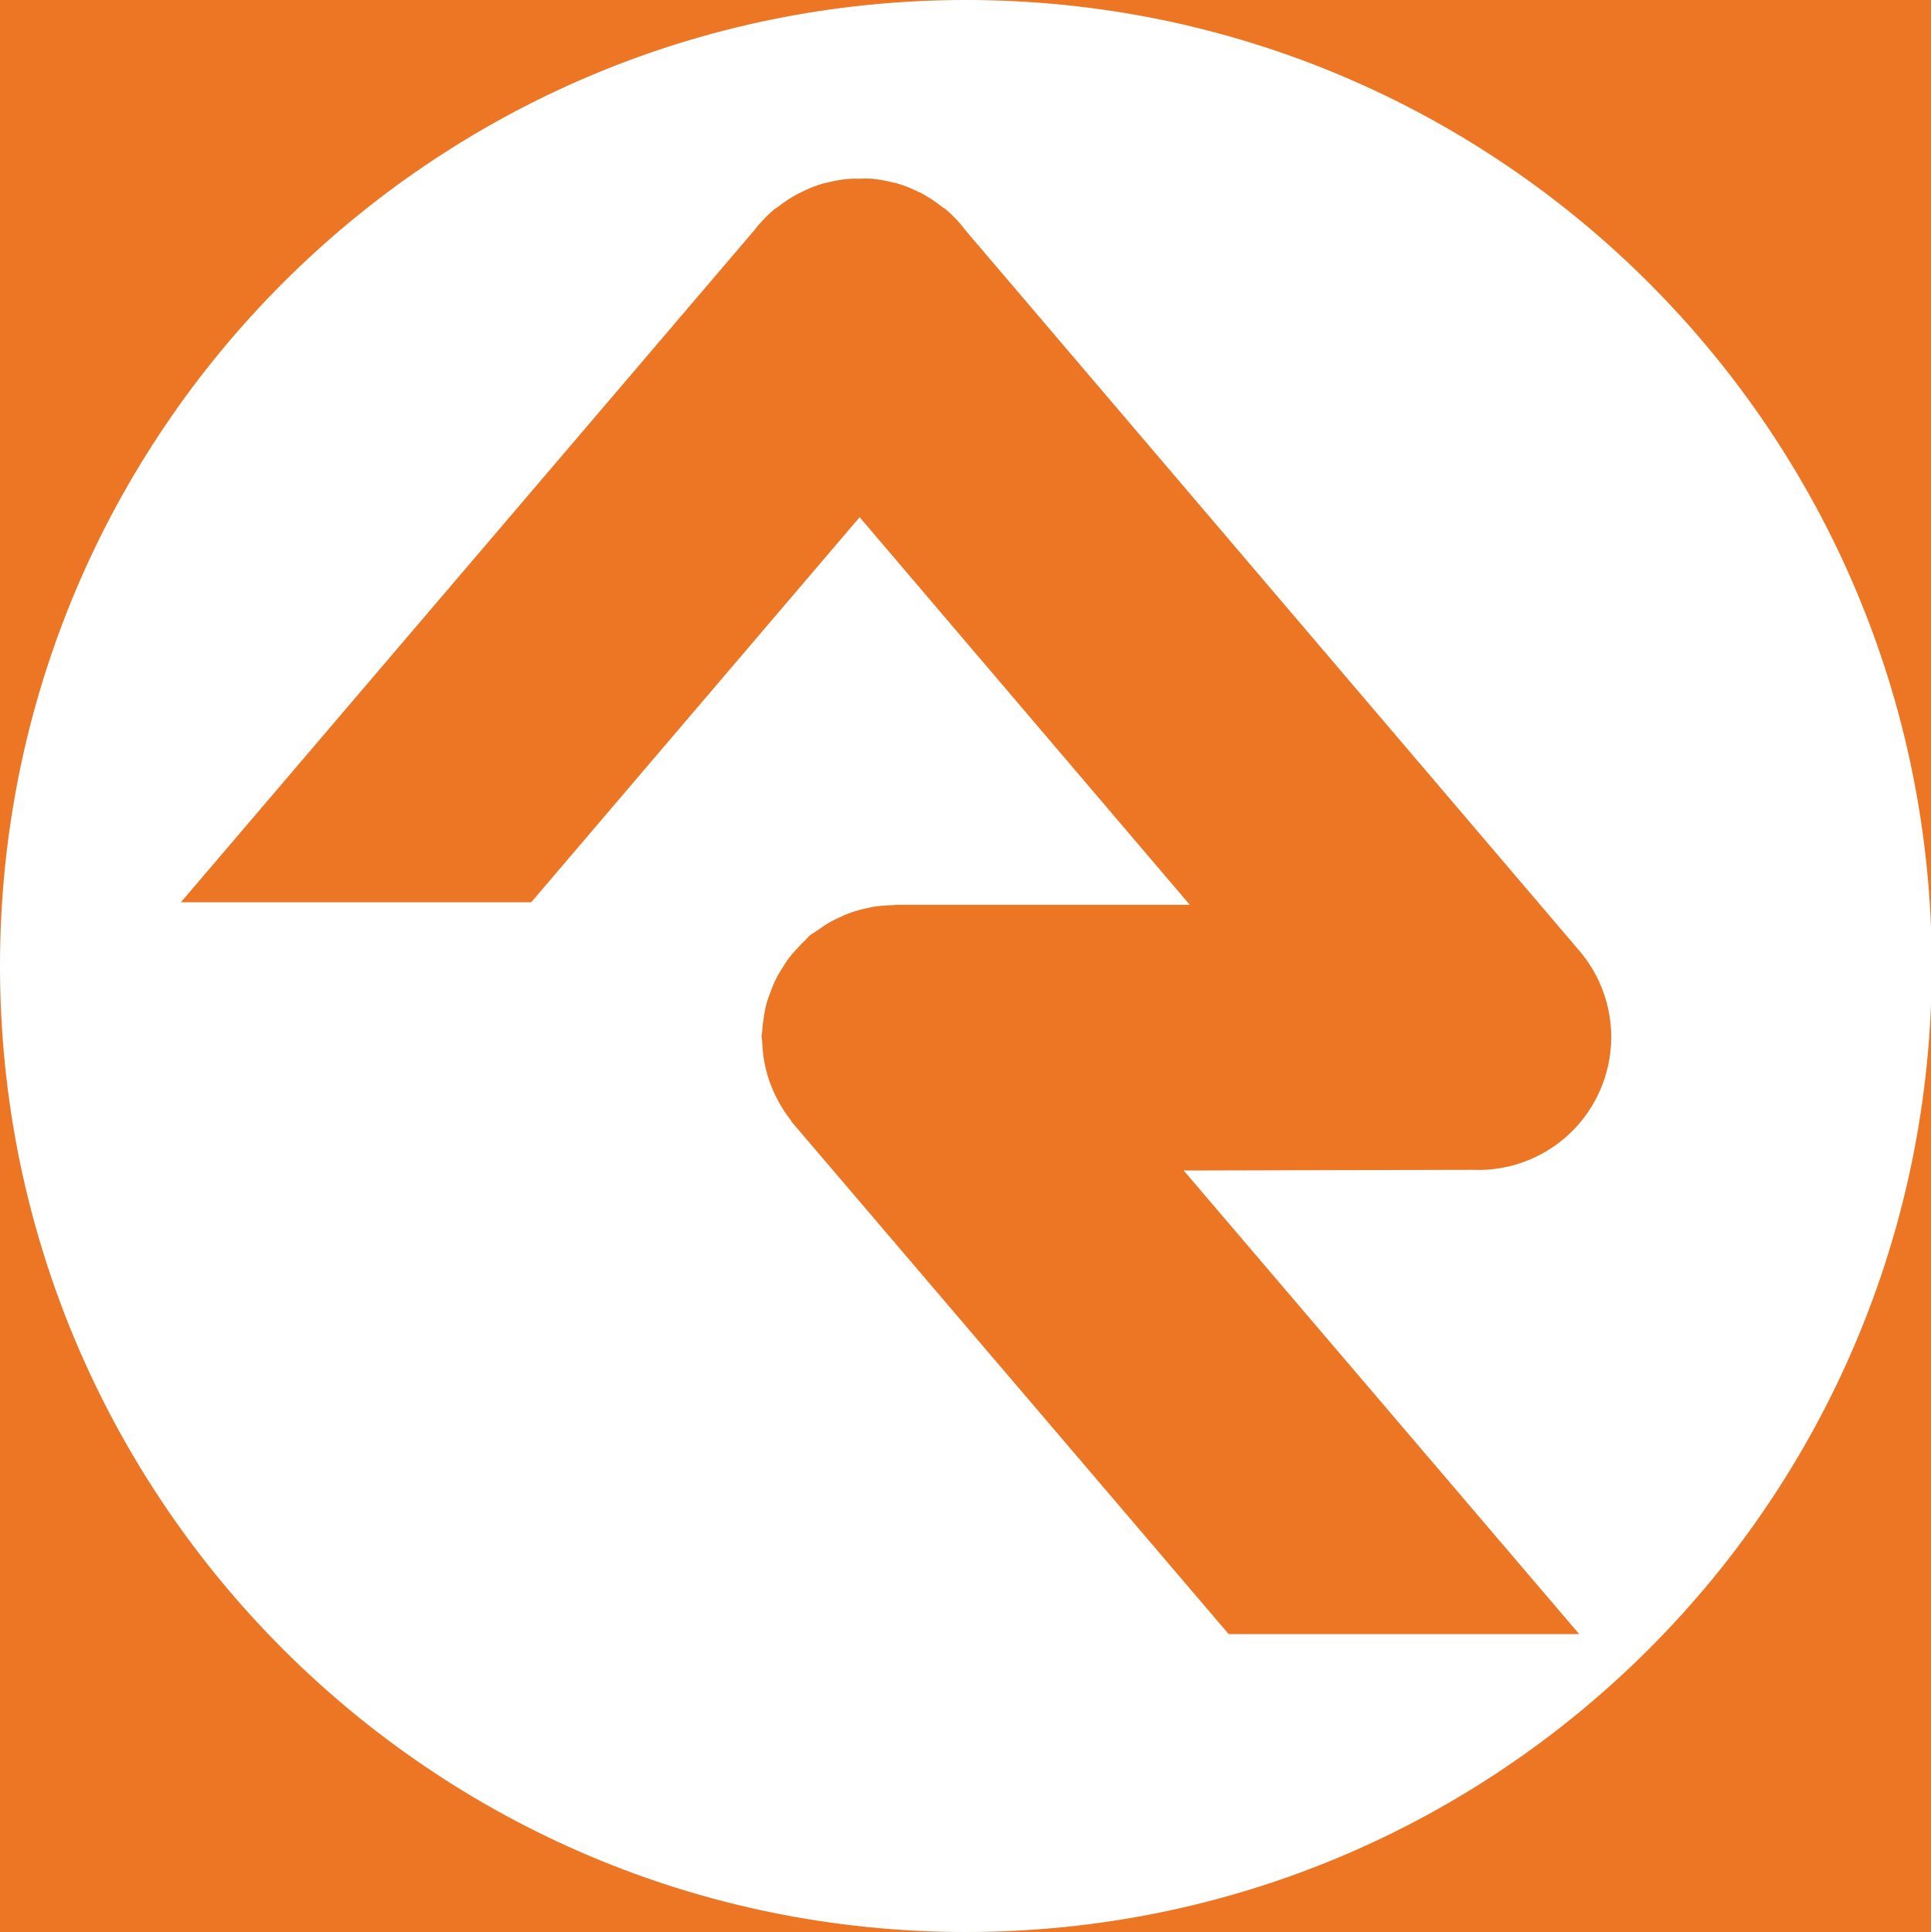
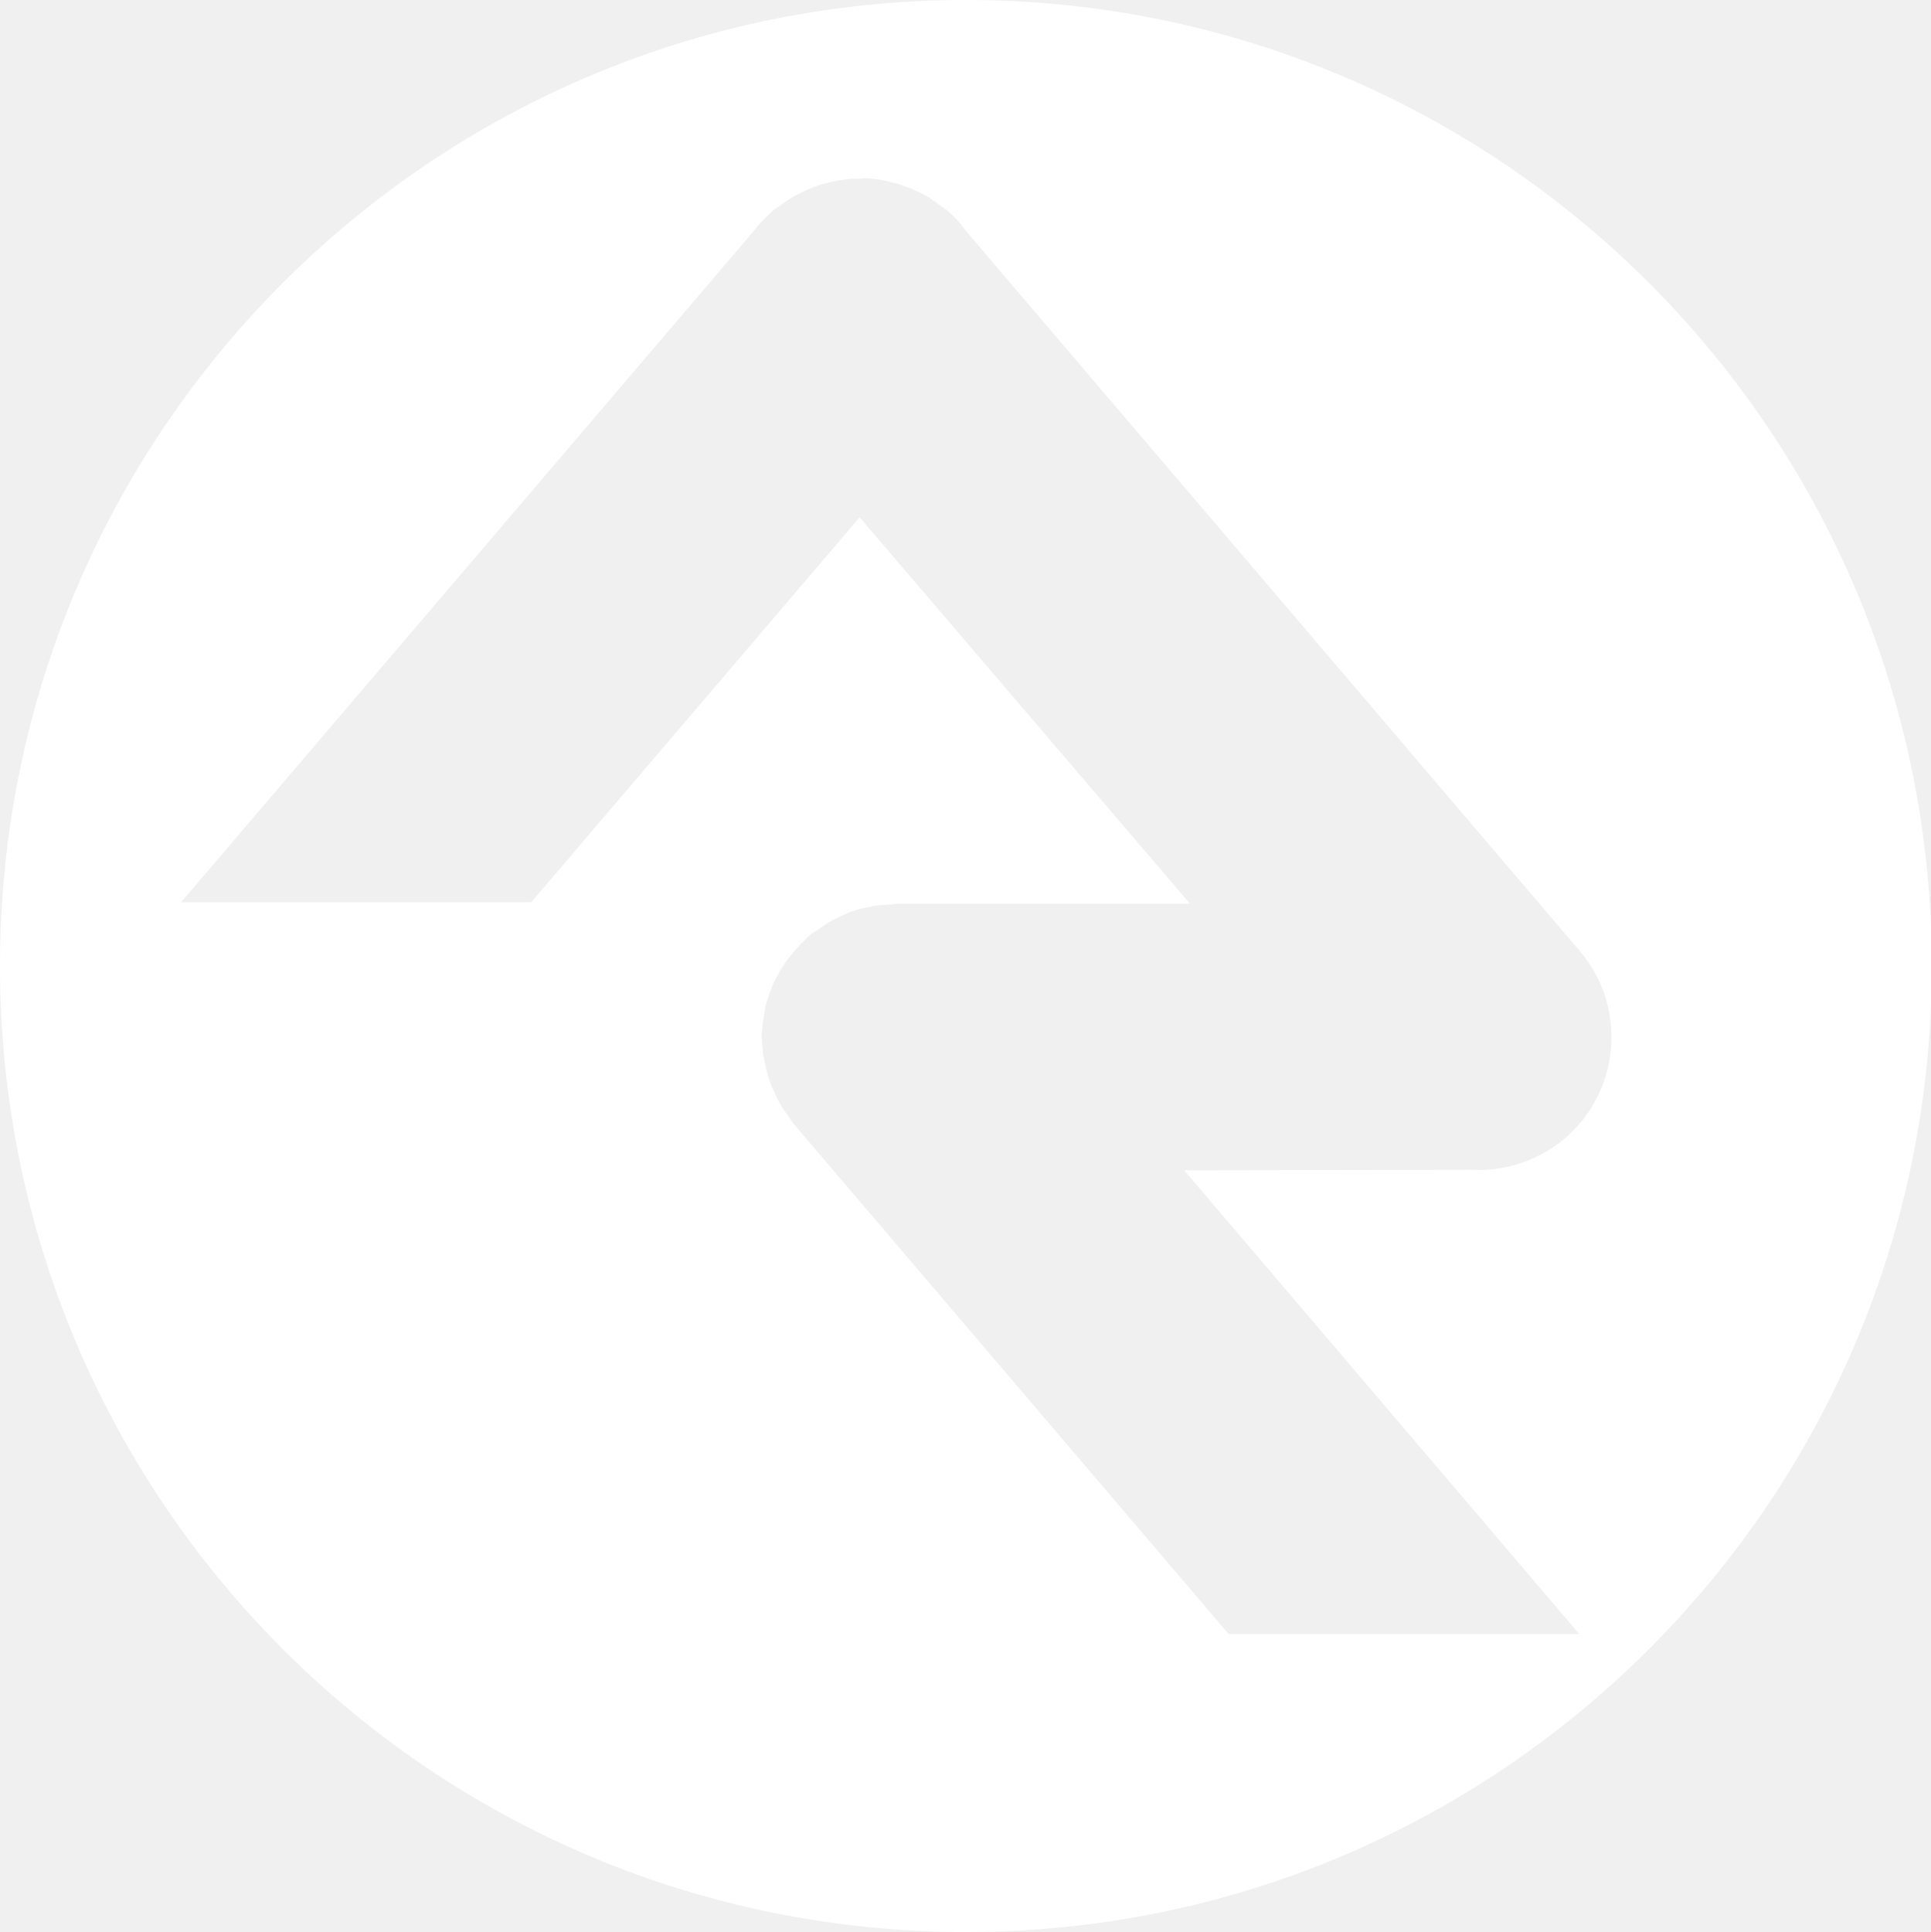
- <svg xmlns="http://www.w3.org/2000/svg" viewBox="0 0 399.84 400">
-   <defs>
-     <style>.cls-1{fill:#ed7625;stroke:#231f20;stroke-miterlimit:10}.cls-2{fill:#fff}</style>
-   </defs>
-   <g id="Layer_1" data-name="Layer 1">
-     <rect class="cls-1" x="-116.16" y="-187.12" width="658.59" height="797.22" />
-   </g>
-   <g id="Layer_2" data-name="Layer 2">
-     <path class="cls-2" d="M200,0C89.54,0,0,89.54,0,200S89.54,400,200,400s200-89.54,200-200S310.46,0,200,0ZM327,338.33H254.42L164.09,232.46c-.24-.27-.35-.56-.58-.85a25.93,25.93,0,0,1-2-3c-.34-.58-.64-1.15-.94-1.76a28.66,28.66,0,0,1-1.24-2.95c-.26-.78-.48-1.52-.68-2.29-.22-.92-.43-1.84-.56-2.79s-.2-1.86-.25-2.79c0-.52-.14-1-.14-1.47s.09-.68.12-1.05a26.87,26.87,0,0,1,.35-3,21.83,21.83,0,0,1,.42-2.26,25.47,25.47,0,0,1,1-3c.24-.65.49-1.3.78-1.93a26,26,0,0,1,1.67-3c.32-.51.64-1,1-1.54a26.52,26.52,0,0,1,2.27-2.67c.42-.46.85-.91,1.29-1.32s.68-.76,1.06-1.1c.54-.44,1.15-.74,1.73-1.15s1-.69,1.43-1a22.32,22.32,0,0,1,3.37-1.76,10.51,10.51,0,0,1,1.33-.59,25.55,25.55,0,0,1,3.89-1.15l1.22-.27a29.19,29.19,0,0,1,4.34-.36c.23,0,.44-.08.67-.08l60.72,0L178,107.08,110,186.8H37.46l118.62-139a29.35,29.35,0,0,1,4.21-4.44c.2-.15.42-.25.62-.41a.59.59,0,0,1,.19-.13A26.28,26.28,0,0,1,165.45,40l.28-.11A25.94,25.94,0,0,1,170.37,38l.87-.19a29.5,29.5,0,0,1,4.21-.76A21.05,21.05,0,0,1,178,37a21.22,21.22,0,0,1,2.59,0,28.77,28.77,0,0,1,4.21.76l.89.19a27.08,27.08,0,0,1,4.62,1.84c.1,0,.21.07.29.11A28.88,28.88,0,0,1,195,42.78a1.44,1.44,0,0,1,.2.13c.19.16.41.26.61.41A27.22,27.22,0,0,1,200,47.78L327.16,197a27.51,27.51,0,0,1-22.22,45.2l-59.84.14Z" />
+ <svg xmlns="http://www.w3.org/2000/svg" version="1.1" id="Layer_1" x="0px" y="0px" viewBox="0 0 399.8 400" style="enable-background:new 0 0 399.8 400;" xml:space="preserve">
+   <style type="text/css">
+ 	.st0{fill:#FFFFFF;}
+ </style>
+   <g id="Layer_2_1_">
+     <path class="st0" d="M200,0C89.5,0,0,89.5,0,200s89.5,200,200,200s200-89.5,200-200S310.5,0,200,0z M327,338.3h-72.6l-90.3-105.9   c-0.2-0.3-0.4-0.6-0.6-0.9c-0.7-1-1.4-2-2-3c-0.3-0.6-0.6-1.1-0.9-1.8c-0.5-1-0.9-1.9-1.2-2.9c-0.3-0.8-0.5-1.5-0.7-2.3   c-0.2-0.9-0.4-1.8-0.6-2.8s-0.2-1.9-0.3-2.8c0-0.5-0.1-1-0.1-1.5s0.1-0.7,0.1-1.1c0.1-1,0.2-2,0.4-3c0.1-0.8,0.2-1.5,0.4-2.3   c0.3-1,0.6-2,1-3c0.2-0.6,0.5-1.3,0.8-1.9c0.5-1,1-2,1.7-3c0.3-0.5,0.6-1,1-1.5c0.7-0.9,1.5-1.8,2.3-2.7c0.4-0.5,0.9-0.9,1.3-1.3   s0.7-0.8,1.1-1.1c0.5-0.4,1.1-0.7,1.7-1.1s1-0.7,1.4-1c1.1-0.7,2.2-1.3,3.4-1.8c0.4-0.2,0.9-0.4,1.3-0.6c1.3-0.5,2.6-0.9,3.9-1.1   l1.2-0.3c1.4-0.2,2.9-0.3,4.3-0.4c0.2,0,0.4-0.1,0.7-0.1h60.7L178,107.1l-68,79.7H37.5l118.6-139c1.2-1.6,2.7-3.1,4.2-4.4   c0.2-0.2,0.4-0.3,0.6-0.4c0.1-0.1,0.1-0.1,0.2-0.1c1.4-1.1,2.8-2,4.3-2.8l0.3-0.1c1.5-0.8,3-1.4,4.6-1.9l0.9-0.2   c1.4-0.4,2.8-0.6,4.2-0.8c0.8-0.1,1.7-0.1,2.6-0.1c0.9-0.1,1.7-0.1,2.6,0c1.4,0.1,2.8,0.4,4.2,0.8l0.9,0.2c1.6,0.5,3.1,1.1,4.6,1.8   c0.1,0,0.2,0.1,0.3,0.1c1.6,0.8,3,1.8,4.4,2.9c0.1,0,0.1,0.1,0.2,0.1c0.2,0.2,0.4,0.3,0.6,0.4c1.6,1.3,3,2.8,4.2,4.5L327.2,197   c9.8,11.6,8.3,29-3.3,38.8c-5.3,4.4-12,6.7-18.9,6.4l-59.8,0.1L327,338.3z" />
  </g>
</svg>
